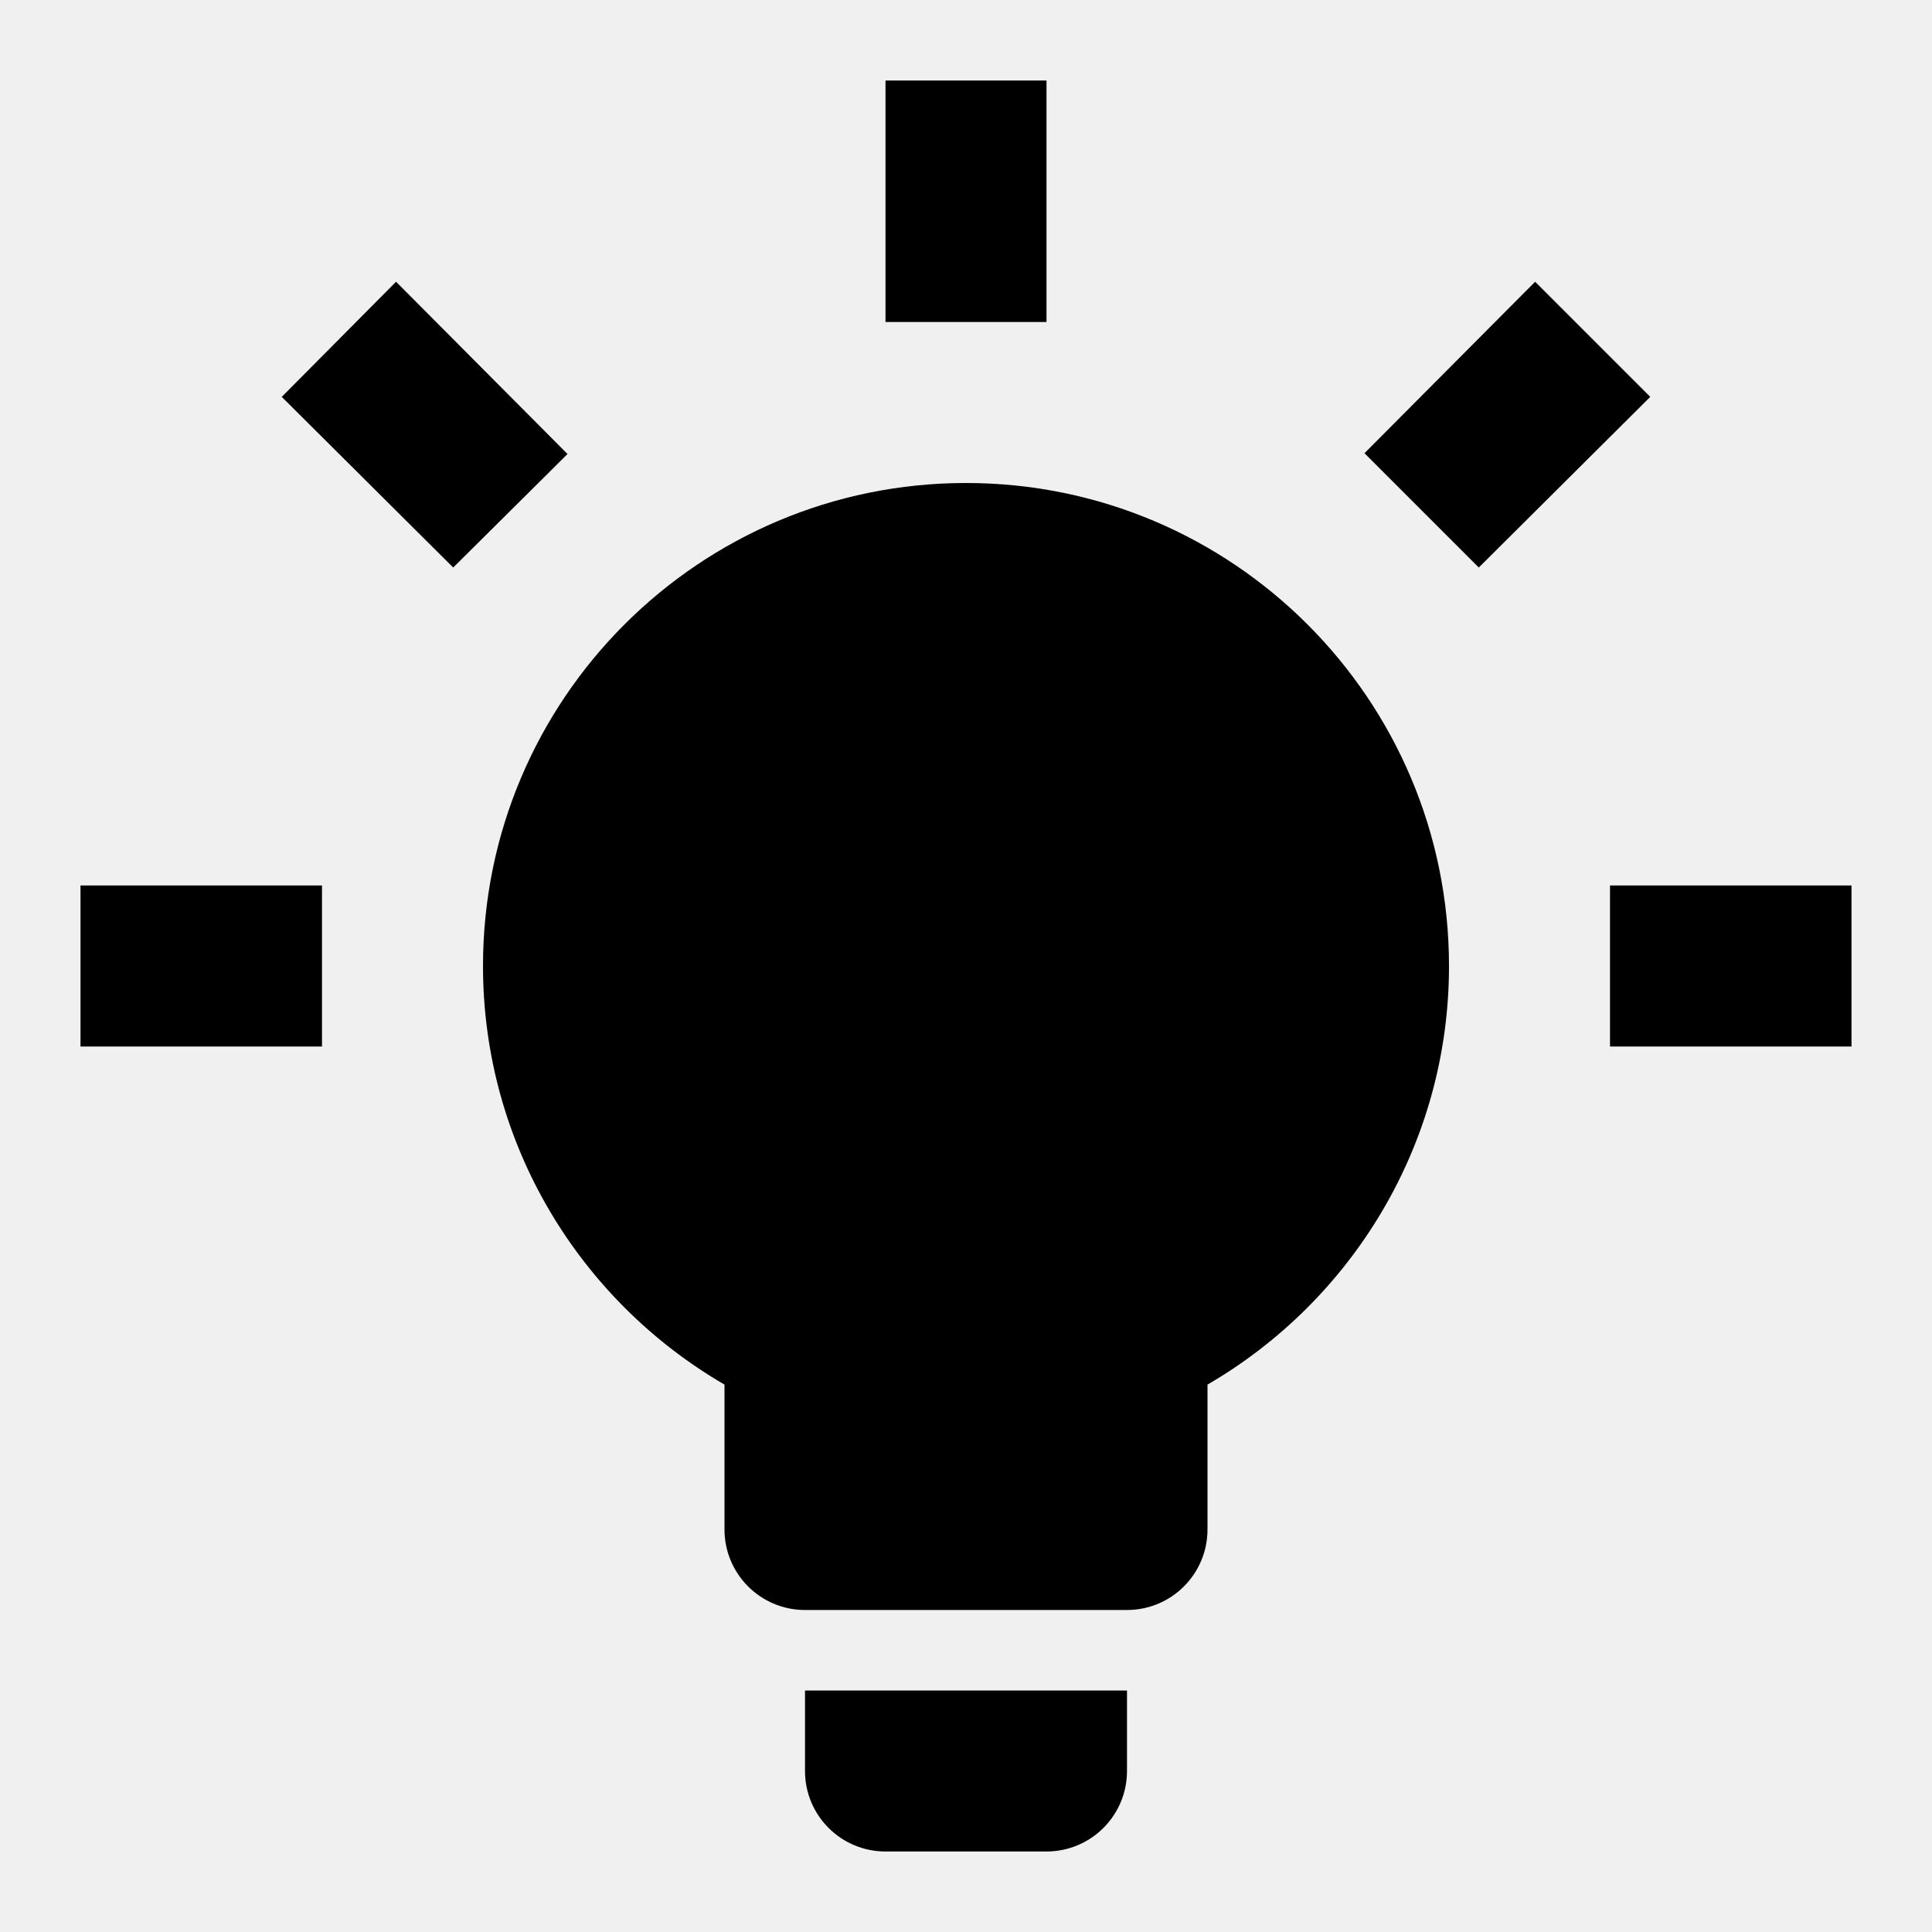
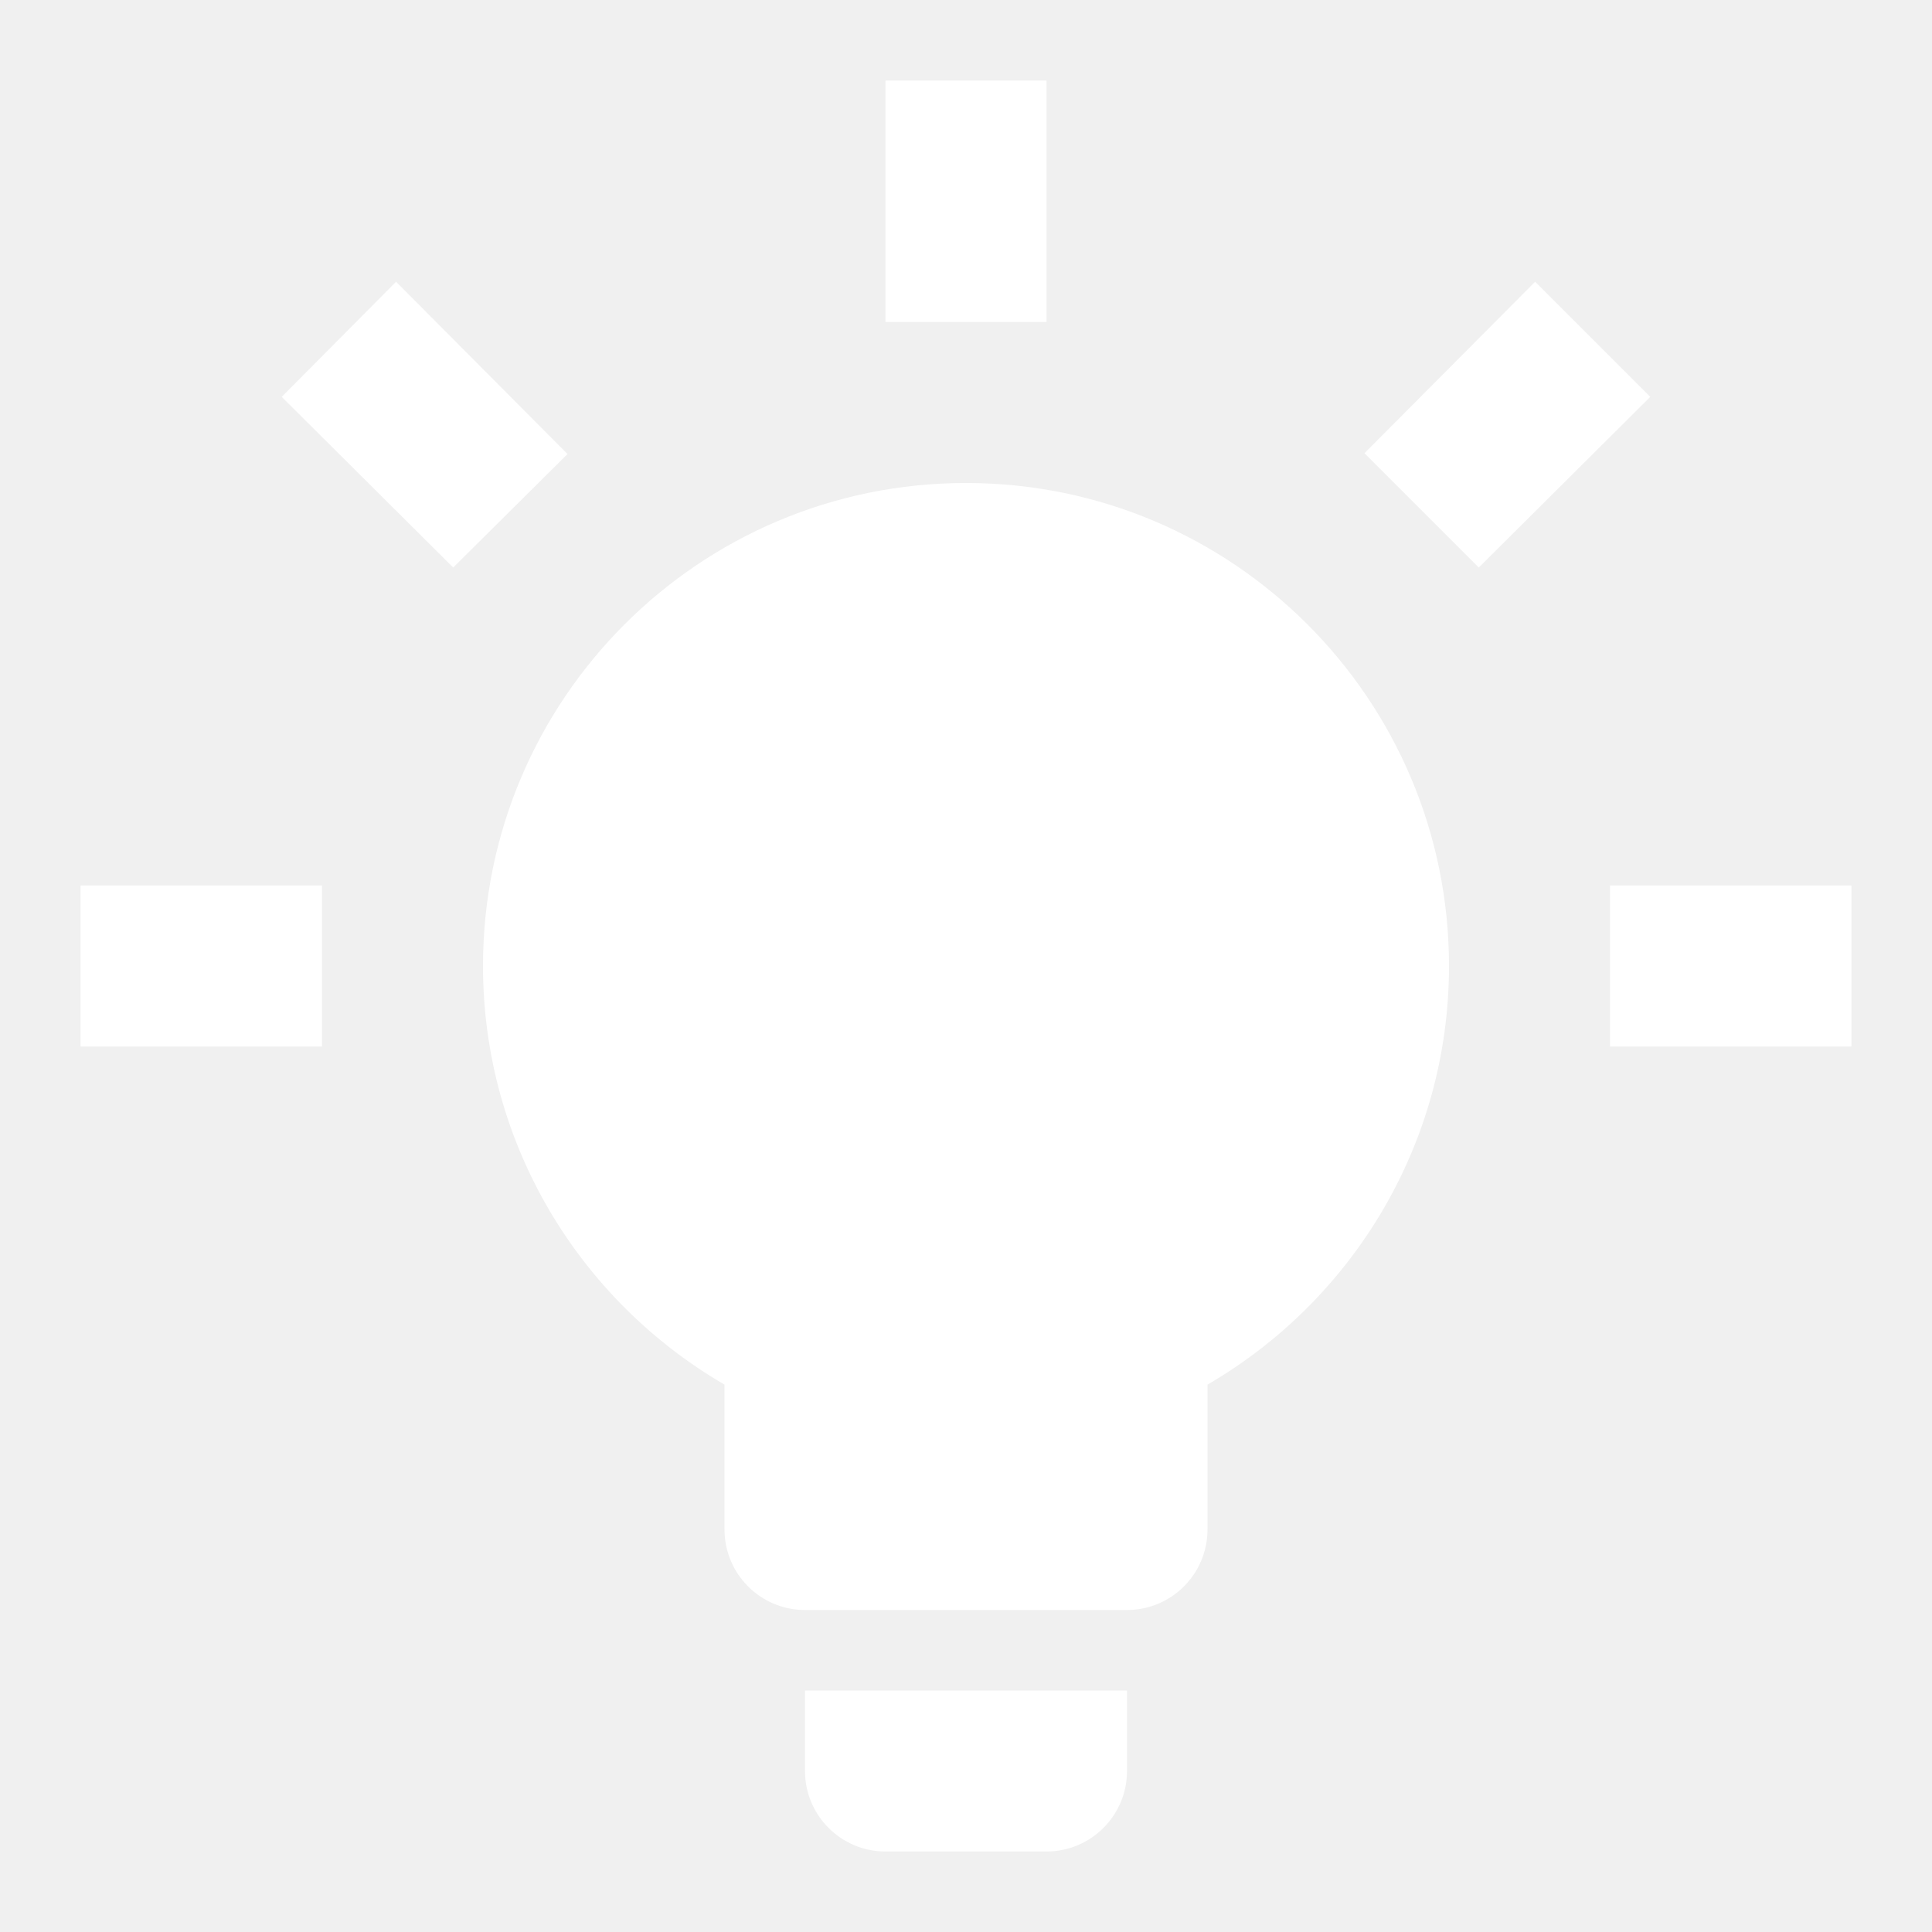
- <svg xmlns="http://www.w3.org/2000/svg" viewBox="0 0 24 24">
+ <svg xmlns="http://www.w3.org/2000/svg" viewBox="0 0 24 24" fill="#FFF">
  <path d="M12,6A6,6 0 0,1 18,12C18,14.22 16.79,16.16 15,17.2V19A1,1 0 0,1 14,20H10A1,1 0 0,1 9,19V17.2C7.21,16.16 6,14.22 6,12A6,6 0 0,1 12,6M14,21V22A1,1 0 0,1 13,23H11A1,1 0 0,1 10,22V21H14M20,11H23V13H20V11M1,11H4V13H1V11M13,1V4H11V1H13M4.92,3.5L7.05,5.64L5.63,7.05L3.5,4.93L4.92,3.5M16.95,5.63L19.07,3.5L20.5,4.93L18.37,7.05L16.95,5.63Z" />
</svg>
